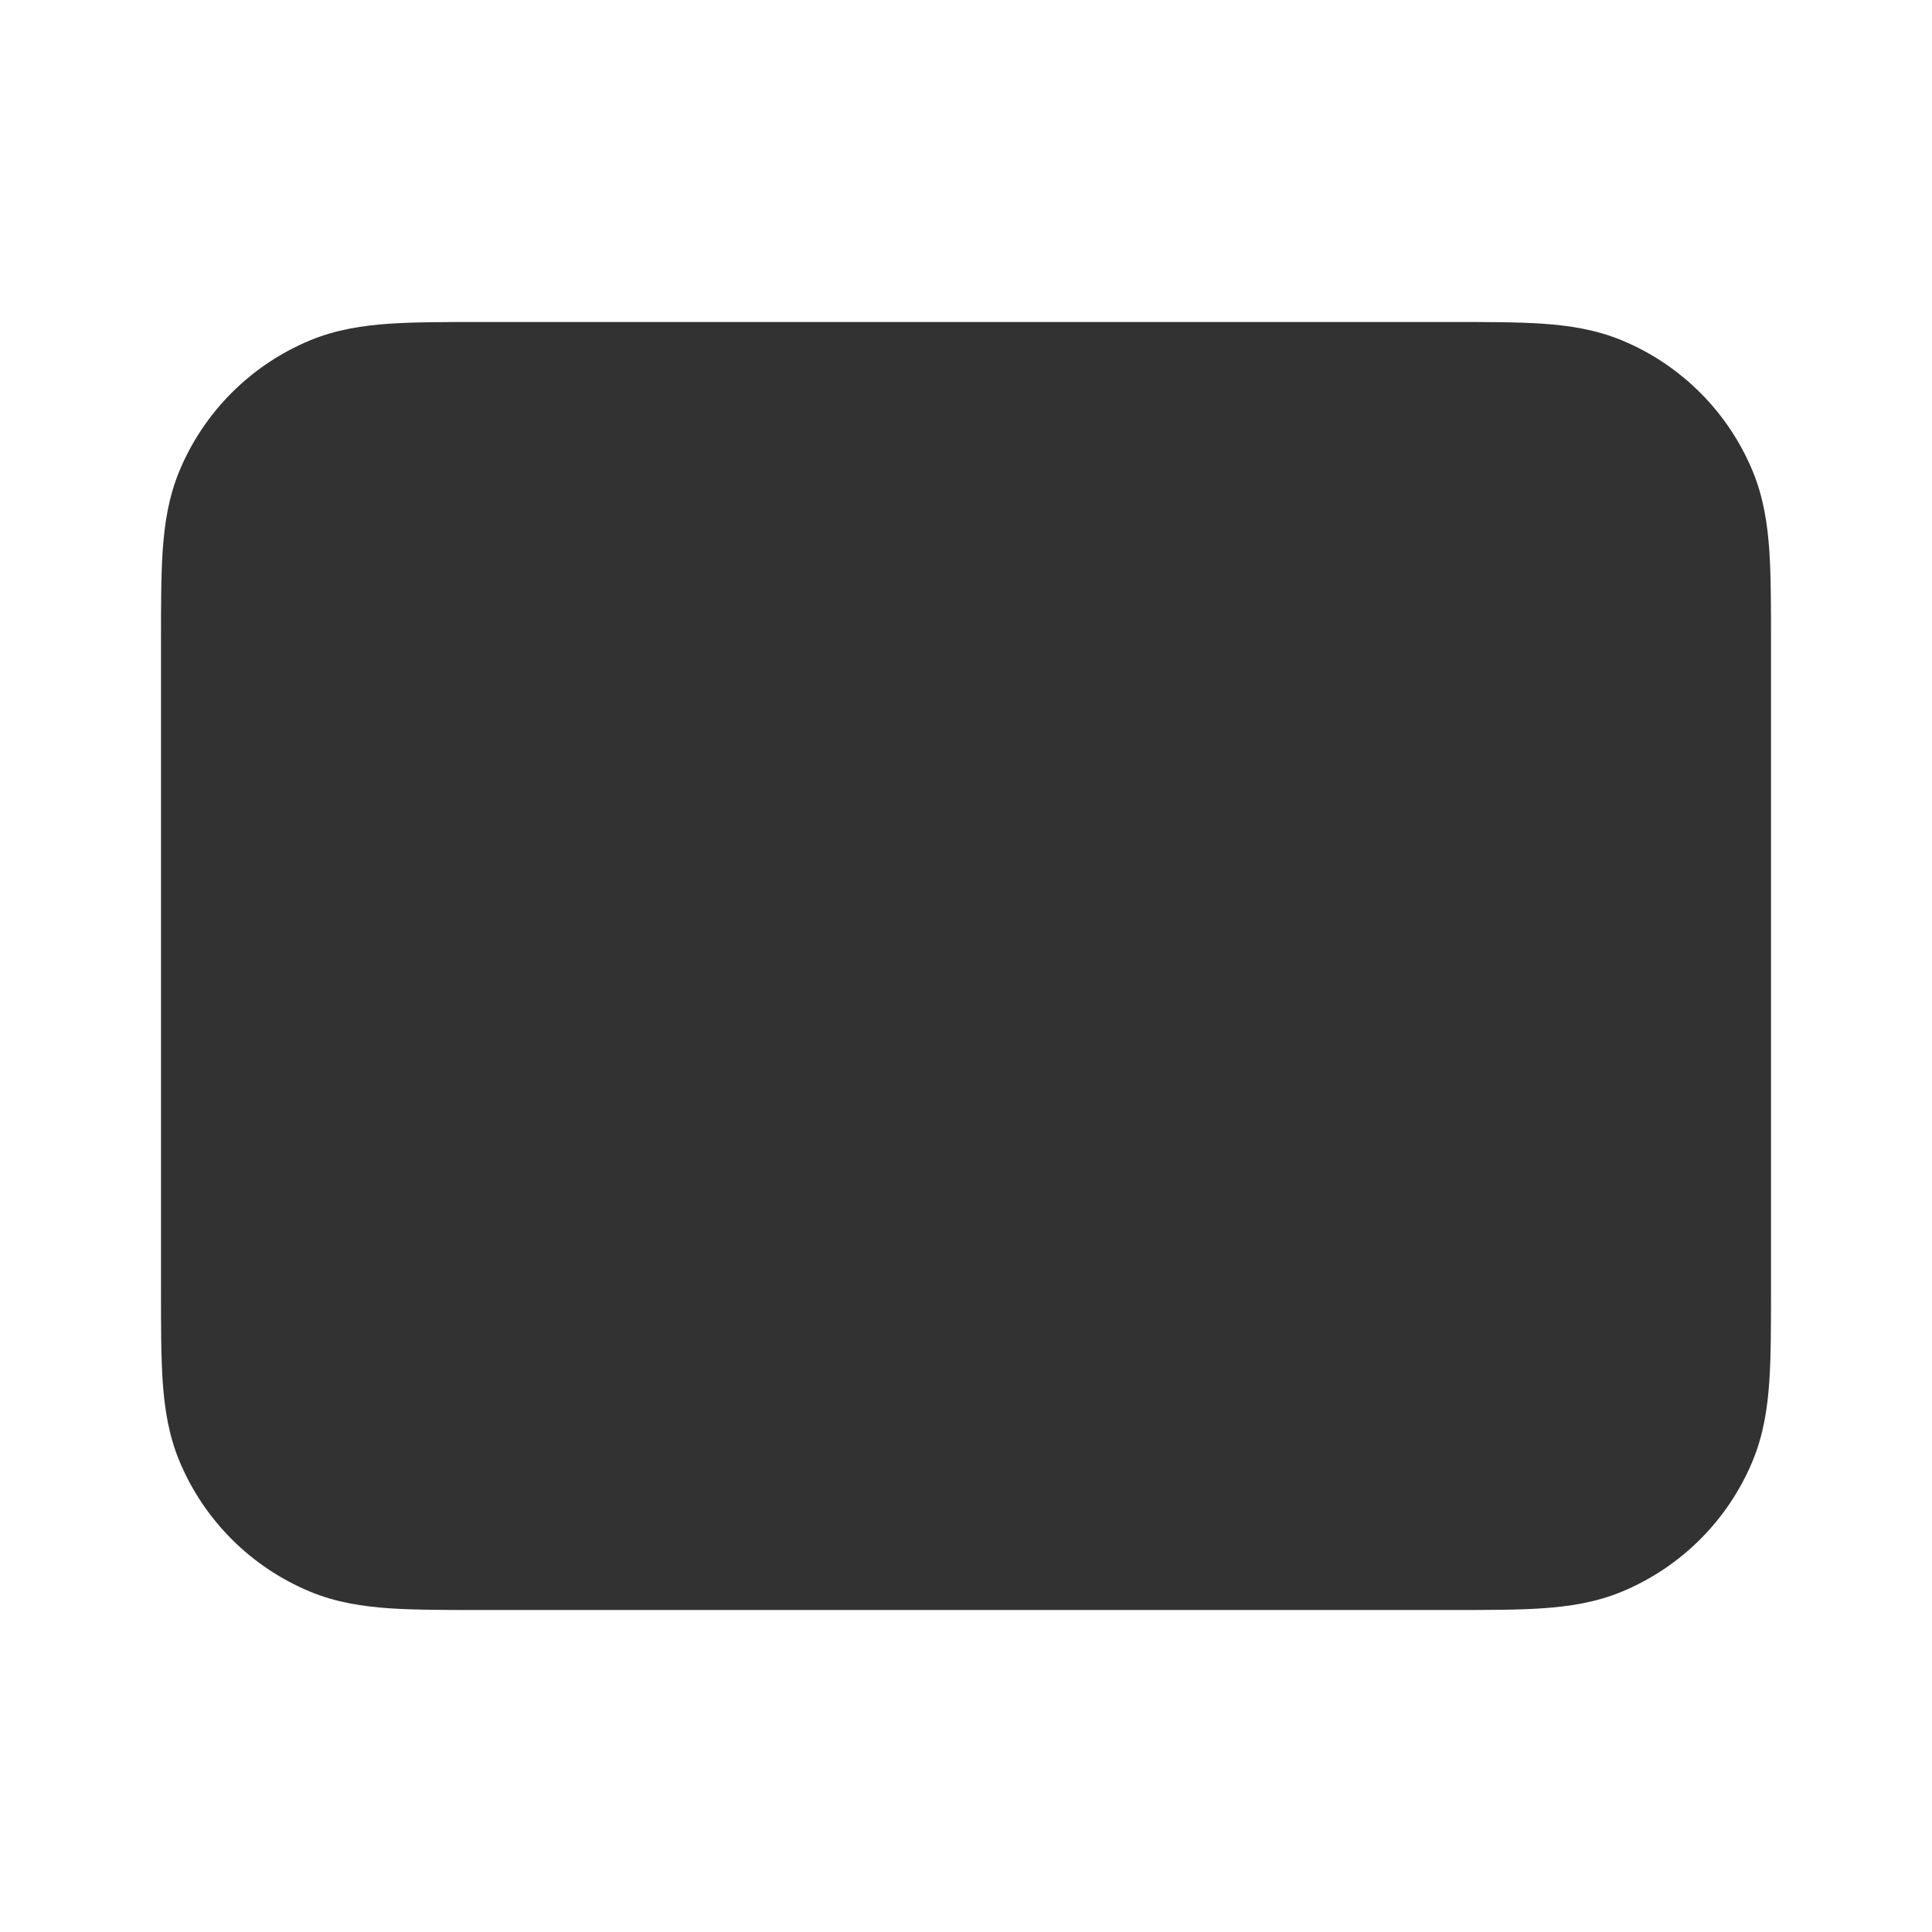
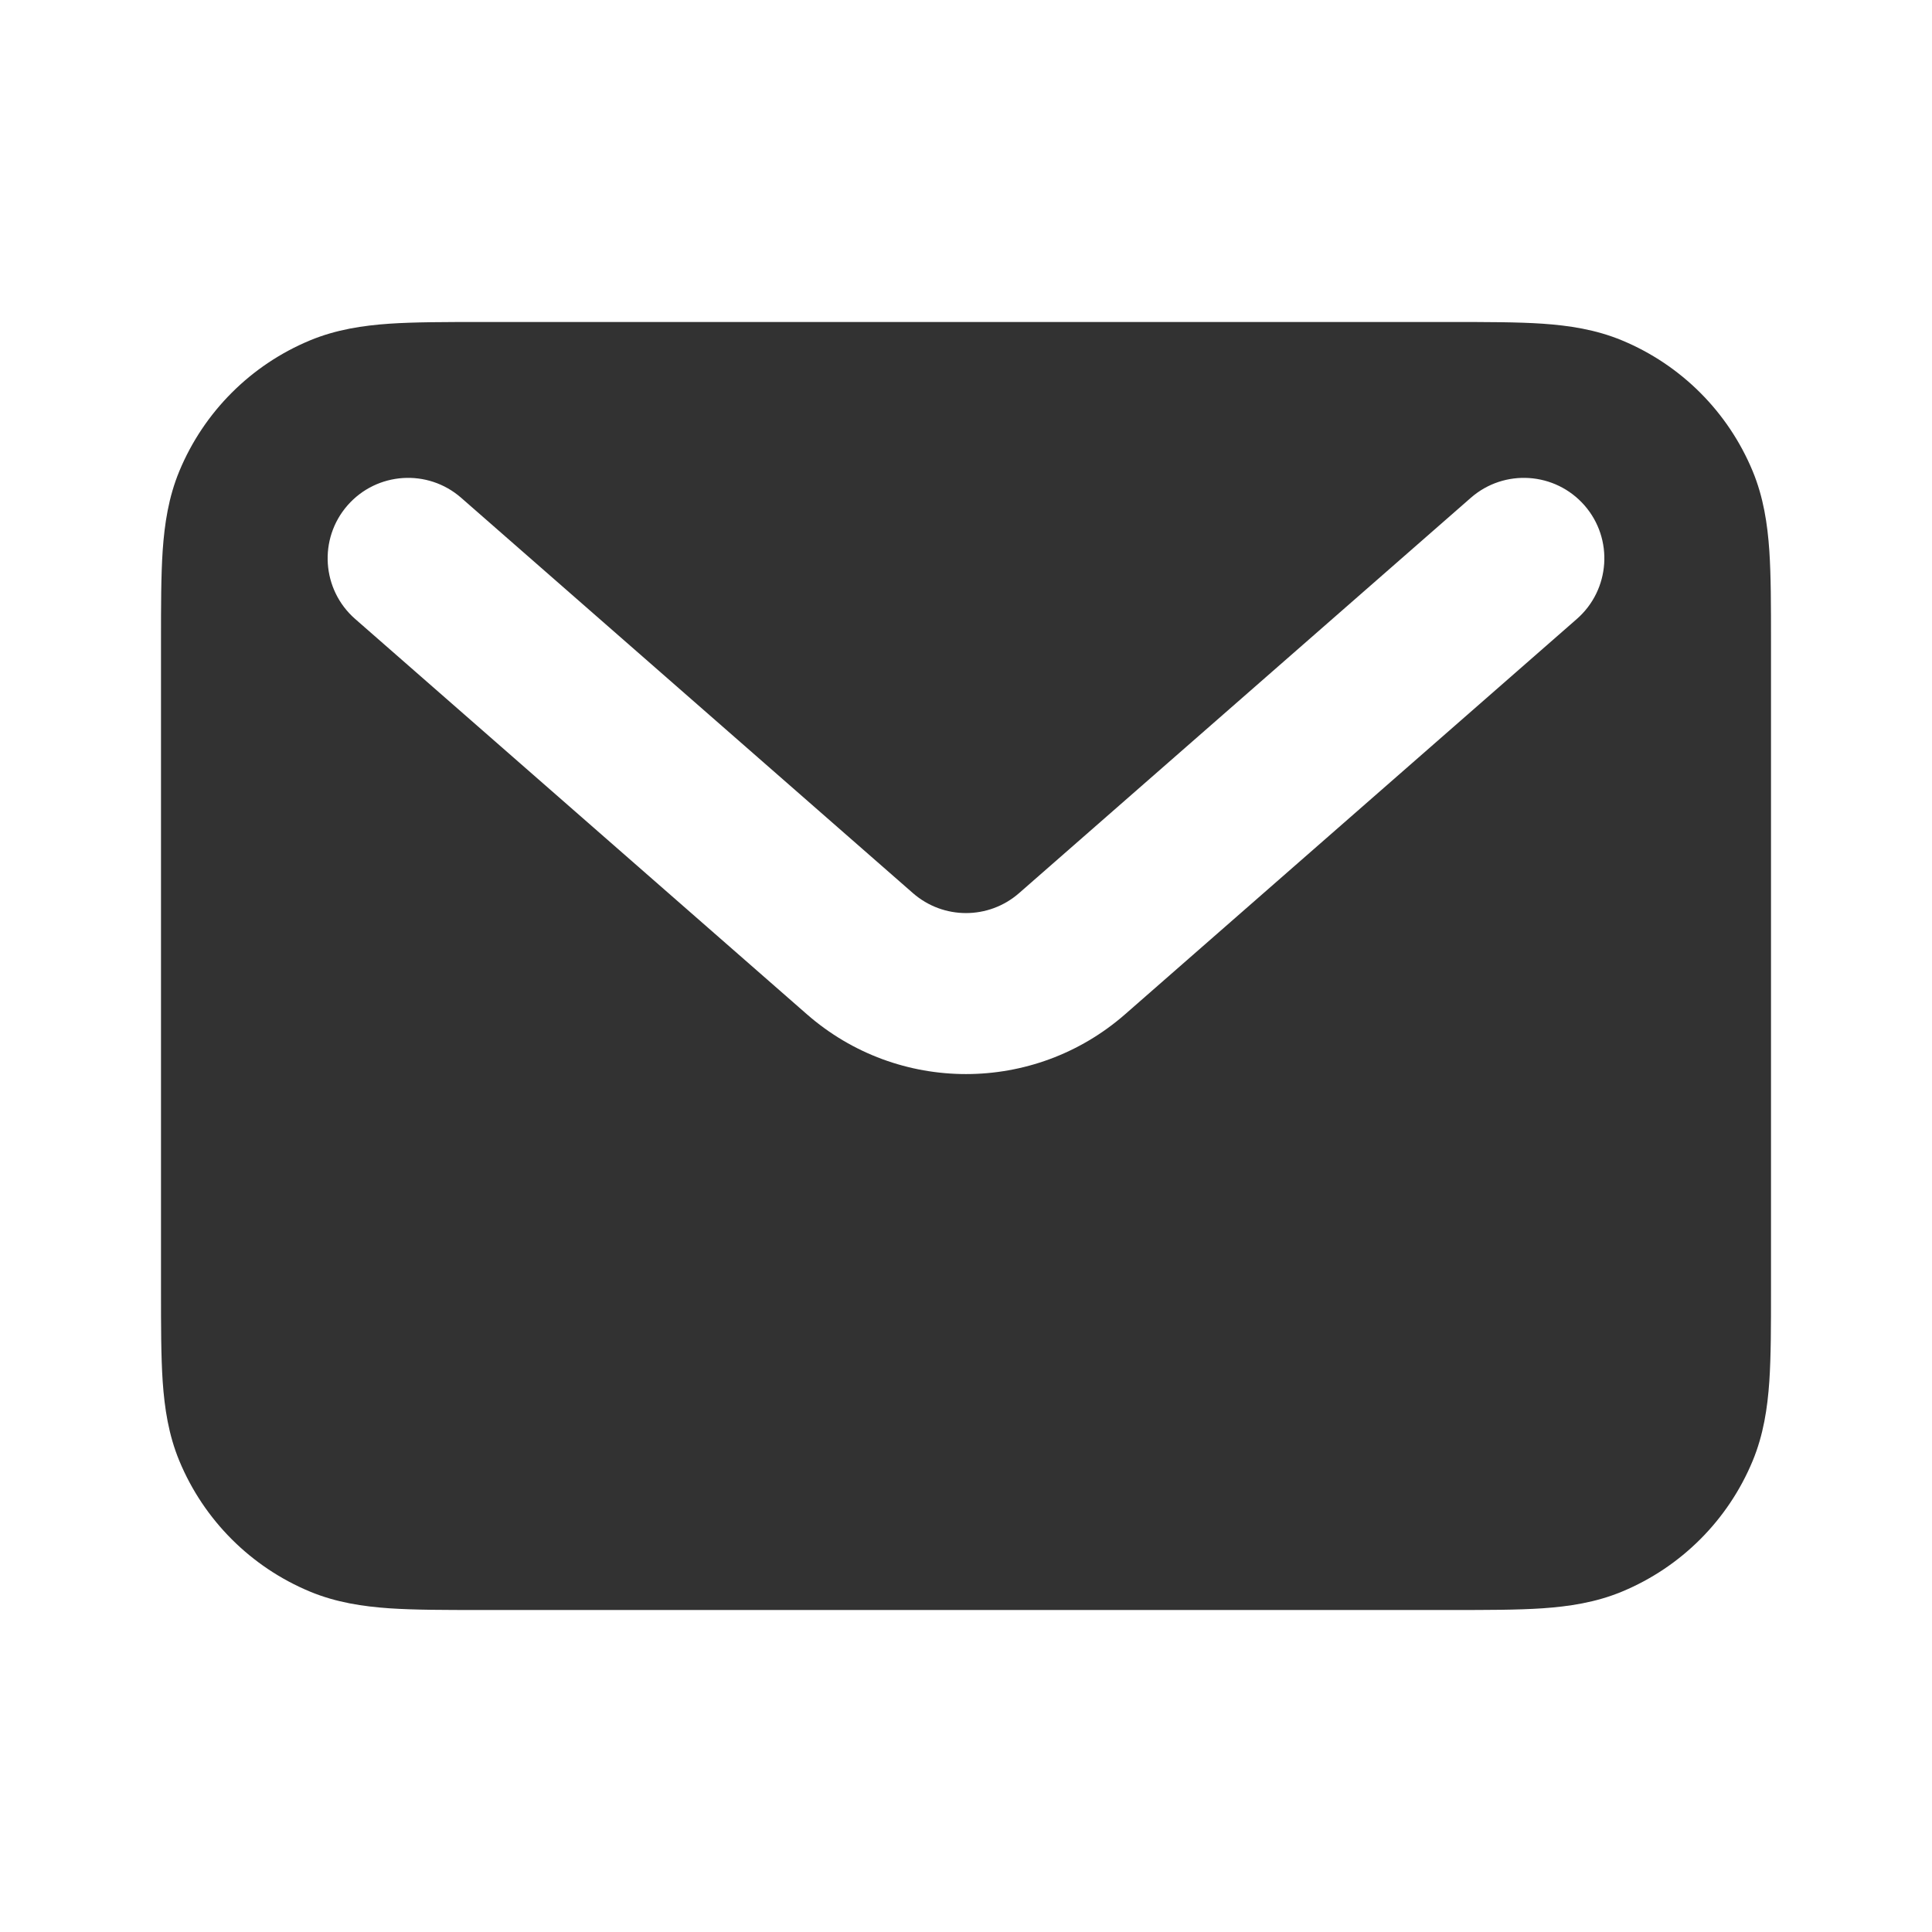
<svg xmlns="http://www.w3.org/2000/svg" width="800px" height="800px" viewBox="0 0 24 24" fill="none">
  <rect width="24" height="24" fill="white" />
-   <path fillRule="evenodd" clipRule="evenodd" d="M5.968 4H18.032C18.471 4 18.849 4 19.162 4.021C19.492 4.044 19.822 4.093 20.148 4.228C20.883 4.533 21.467 5.117 21.772 5.852C21.907 6.178 21.956 6.508 21.979 6.838C22 7.151 22 7.529 22 7.968V16.032C22 16.471 22 16.849 21.979 17.162C21.956 17.492 21.907 17.822 21.772 18.148C21.467 18.883 20.883 19.467 20.148 19.772C19.822 19.907 19.492 19.956 19.162 19.979C18.849 20 18.471 20 18.032 20H5.968C5.529 20 5.151 20 4.838 19.979C4.508 19.956 4.178 19.907 3.852 19.772C3.117 19.467 2.533 18.883 2.228 18.148C2.093 17.822 2.044 17.492 2.021 17.162C2 16.849 2 16.471 2 16.032V7.968C2 7.529 2 7.151 2.021 6.838C2.044 6.508 2.093 6.178 2.228 5.852C2.533 5.117 3.117 4.533 3.852 4.228C4.178 4.093 4.508 4.044 4.838 4.021C5.151 4 5.529 4 5.968 4ZM4.317 6.278C4.681 5.862 5.313 5.82 5.729 6.184L11.341 11.095C11.719 11.425 12.281 11.425 12.659 11.095L18.271 6.184C18.687 5.82 19.319 5.862 19.683 6.278C20.046 6.693 20.004 7.325 19.588 7.689L13.976 12.6C12.844 13.59 11.156 13.59 10.024 12.6L4.412 7.689C3.996 7.325 3.954 6.693 4.317 6.278Z" fill="#323232" />
+   <path fill-rule="evenodd" clip-rule="evenodd" d="M5.968 4H18.032C18.471 4 18.849 4 19.162 4.021C19.492 4.044 19.822 4.093 20.148 4.228C20.883 4.533 21.467 5.117 21.772 5.852C21.907 6.178 21.956 6.508 21.979 6.838C22 7.151 22 7.529 22 7.968V16.032C22 16.471 22 16.849 21.979 17.162C21.956 17.492 21.907 17.822 21.772 18.148C21.467 18.883 20.883 19.467 20.148 19.772C19.822 19.907 19.492 19.956 19.162 19.979C18.849 20 18.471 20 18.032 20H5.968C5.529 20 5.151 20 4.838 19.979C4.508 19.956 4.178 19.907 3.852 19.772C3.117 19.467 2.533 18.883 2.228 18.148C2.093 17.822 2.044 17.492 2.021 17.162C2 16.849 2 16.471 2 16.032V7.968C2 7.529 2 7.151 2.021 6.838C2.044 6.508 2.093 6.178 2.228 5.852C2.533 5.117 3.117 4.533 3.852 4.228C4.178 4.093 4.508 4.044 4.838 4.021C5.151 4 5.529 4 5.968 4ZM4.317 6.278C4.681 5.862 5.313 5.82 5.729 6.184L11.341 11.095C11.719 11.425 12.281 11.425 12.659 11.095L18.271 6.184C18.687 5.82 19.319 5.862 19.683 6.278C20.046 6.693 20.004 7.325 19.588 7.689L13.976 12.6C12.844 13.59 11.156 13.59 10.024 12.6L4.412 7.689C3.996 7.325 3.954 6.693 4.317 6.278Z" fill="#323232" />
</svg>
